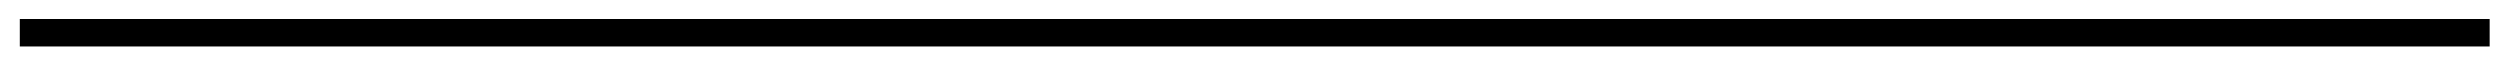
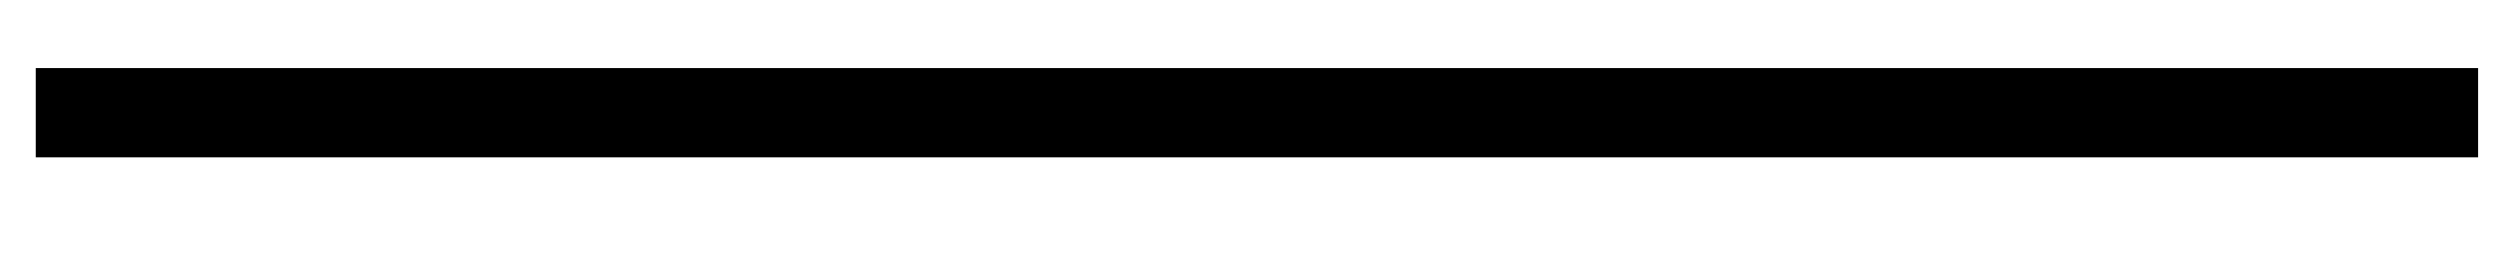
- <svg xmlns="http://www.w3.org/2000/svg" version="1.1" width="182px" height="6px" viewBox="484 356  182 6">
-   <g transform="matrix(-0.962151 0.2725168 -0.2725168 -0.962151 1226.07 547.7151 )">
-     <path d="M 488 335  L 661 384  " stroke-width="2" stroke="#000000" fill="none" />
+ <svg xmlns="http://www.w3.org/2000/svg" version="1.1" width="56px" height="6px" viewBox="452 278  56 6">
+   <g transform="matrix(-0.3107389 0.9504953 -0.9504953 -0.3107389 896.2438 -87.92014 )">
+     <path d="M 471 255  L 488 307  " stroke-width="2" stroke="#000000" fill="none" />
  </g>
</svg>
